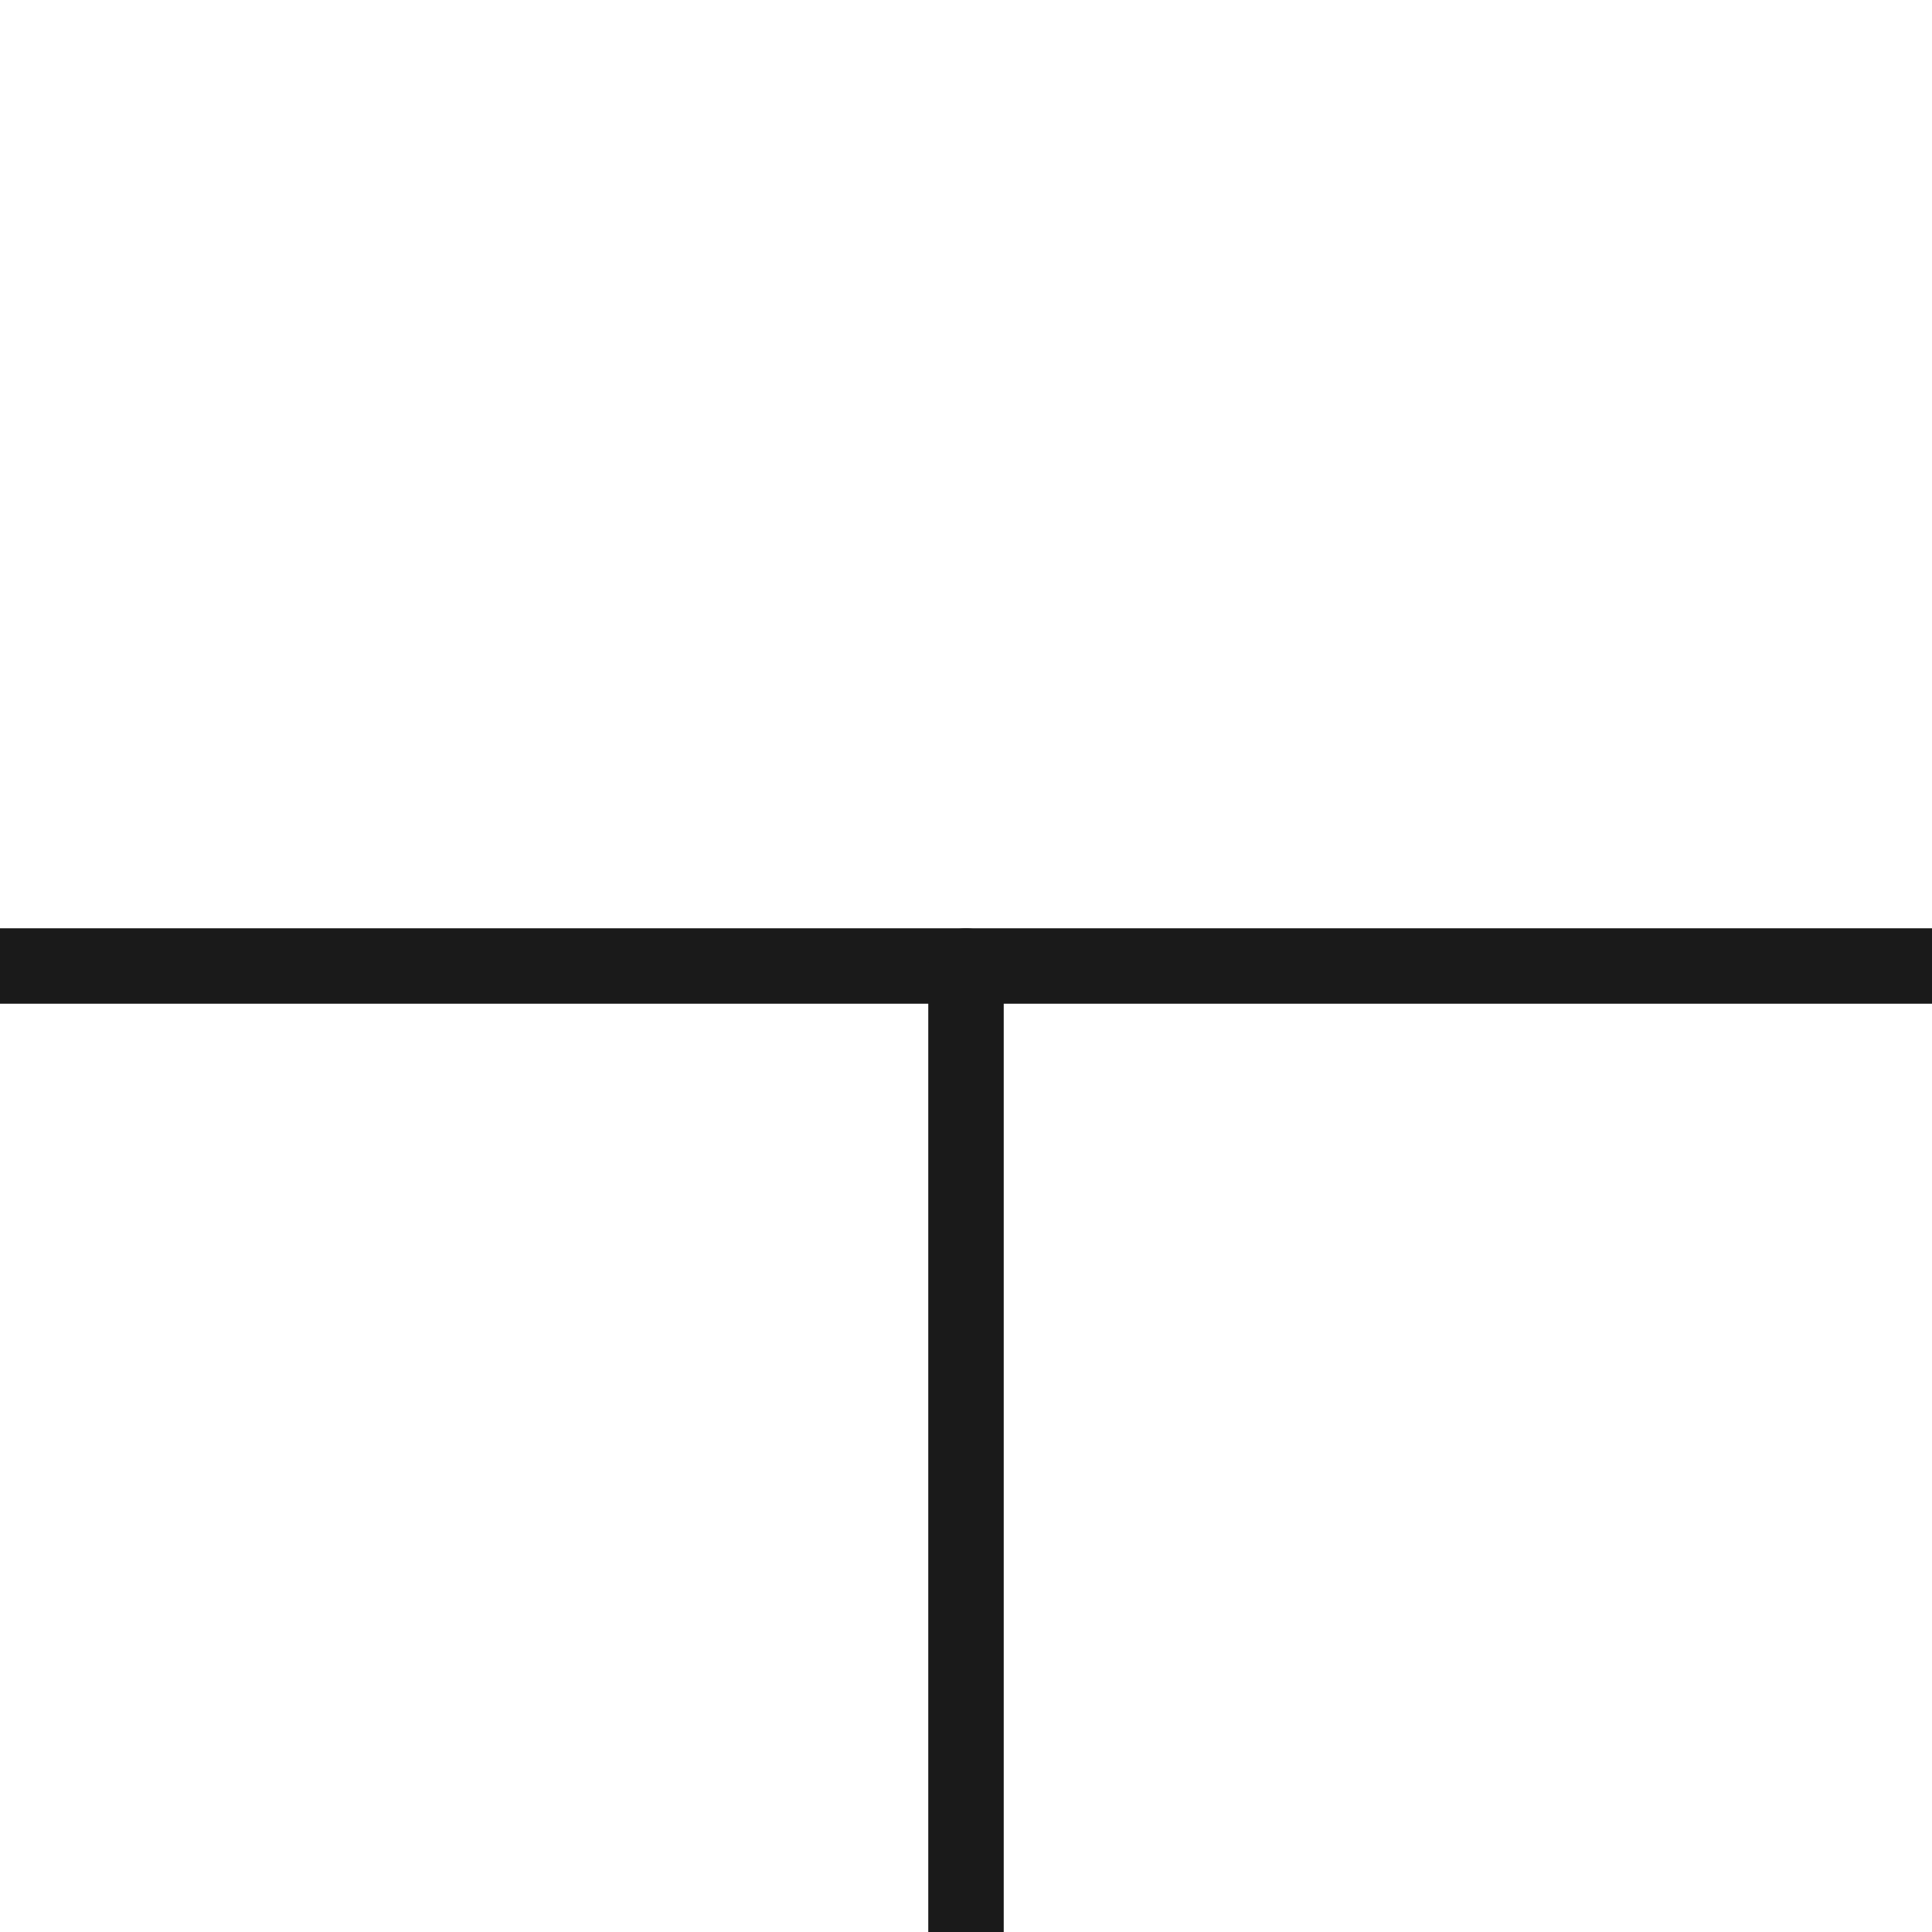
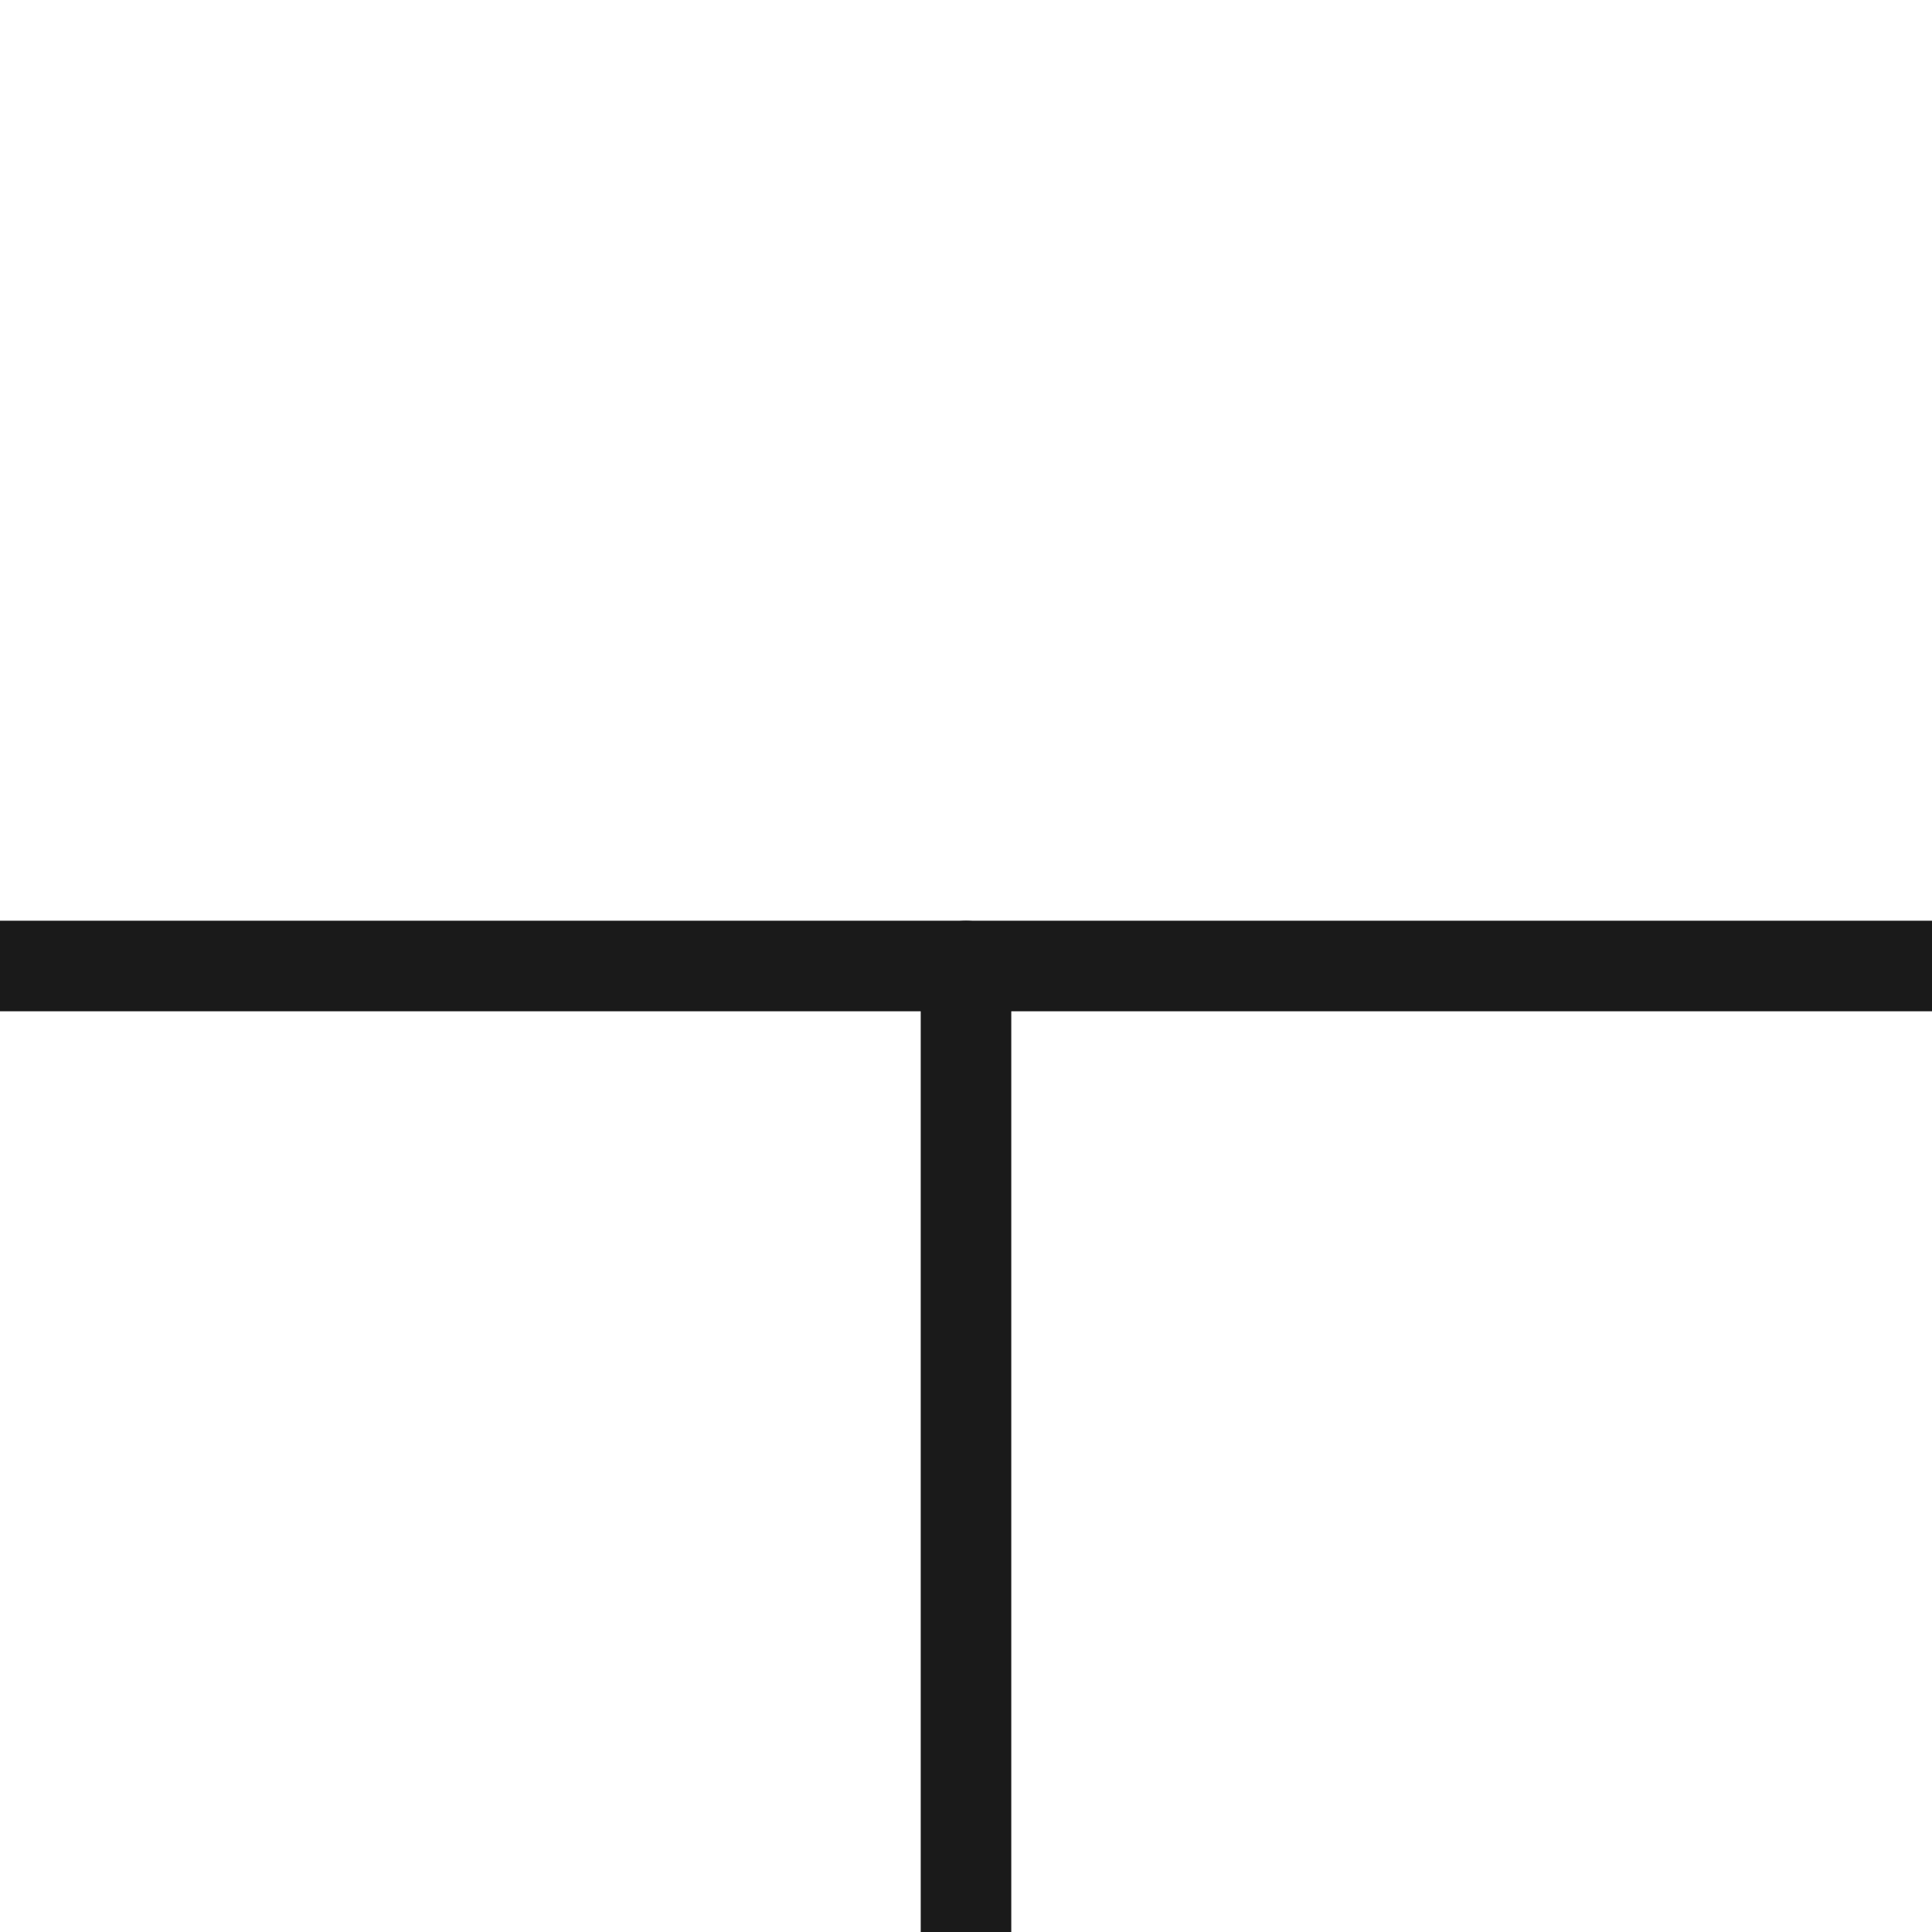
- <svg xmlns="http://www.w3.org/2000/svg" width="64" height="64">
-   <line x1="0" y1="32" x2="64" y2="32" stroke="#1a1a1a" stroke-width="2.5" stroke-linecap="round" />
-   <line x1="32" y1="32" x2="32" y2="64" stroke="#1a1a1a" stroke-width="2.5" stroke-linecap="round" />
+ <svg xmlns="http://www.w3.org/2000/svg" viewBox="0 0 64 64" width="64" height="64">
+   <line x1="0" y1="32" x2="64" y2="32" stroke="#1a1a1a" stroke-width="3" stroke-linecap="round" />
+   <line x1="32" y1="32" x2="32" y2="64" stroke="#1a1a1a" stroke-width="3" stroke-linecap="round" />
</svg>
